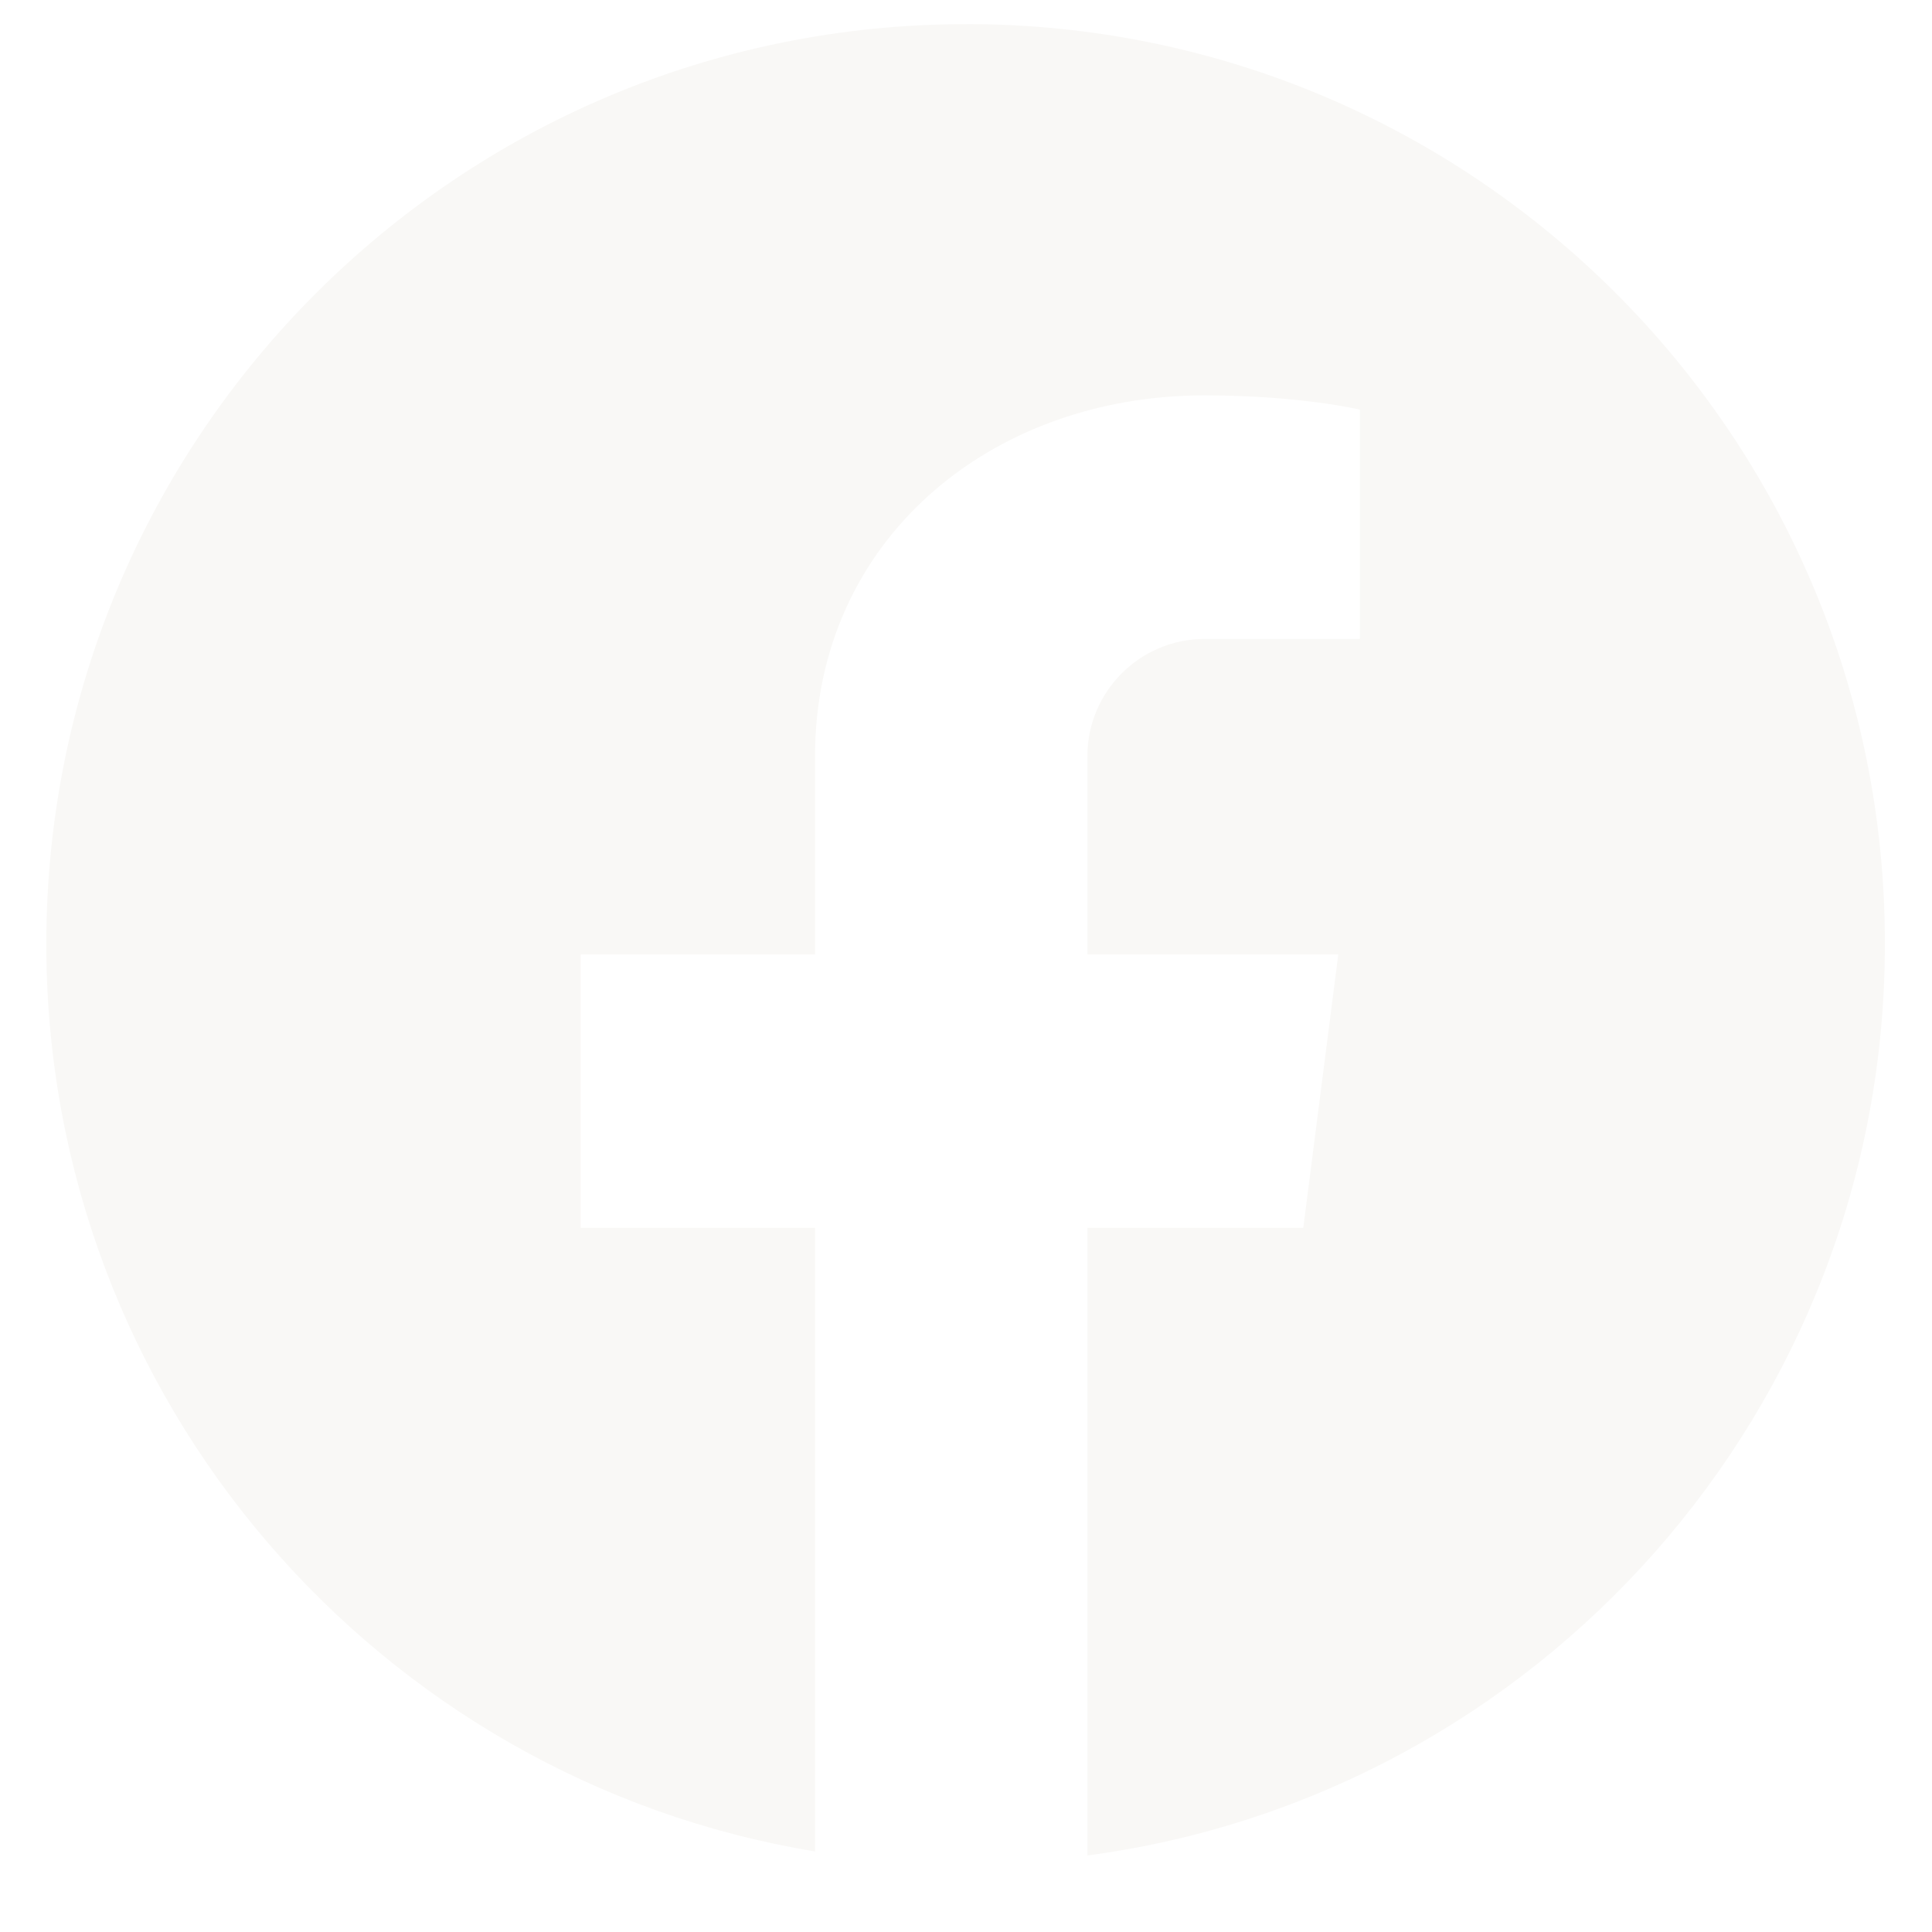
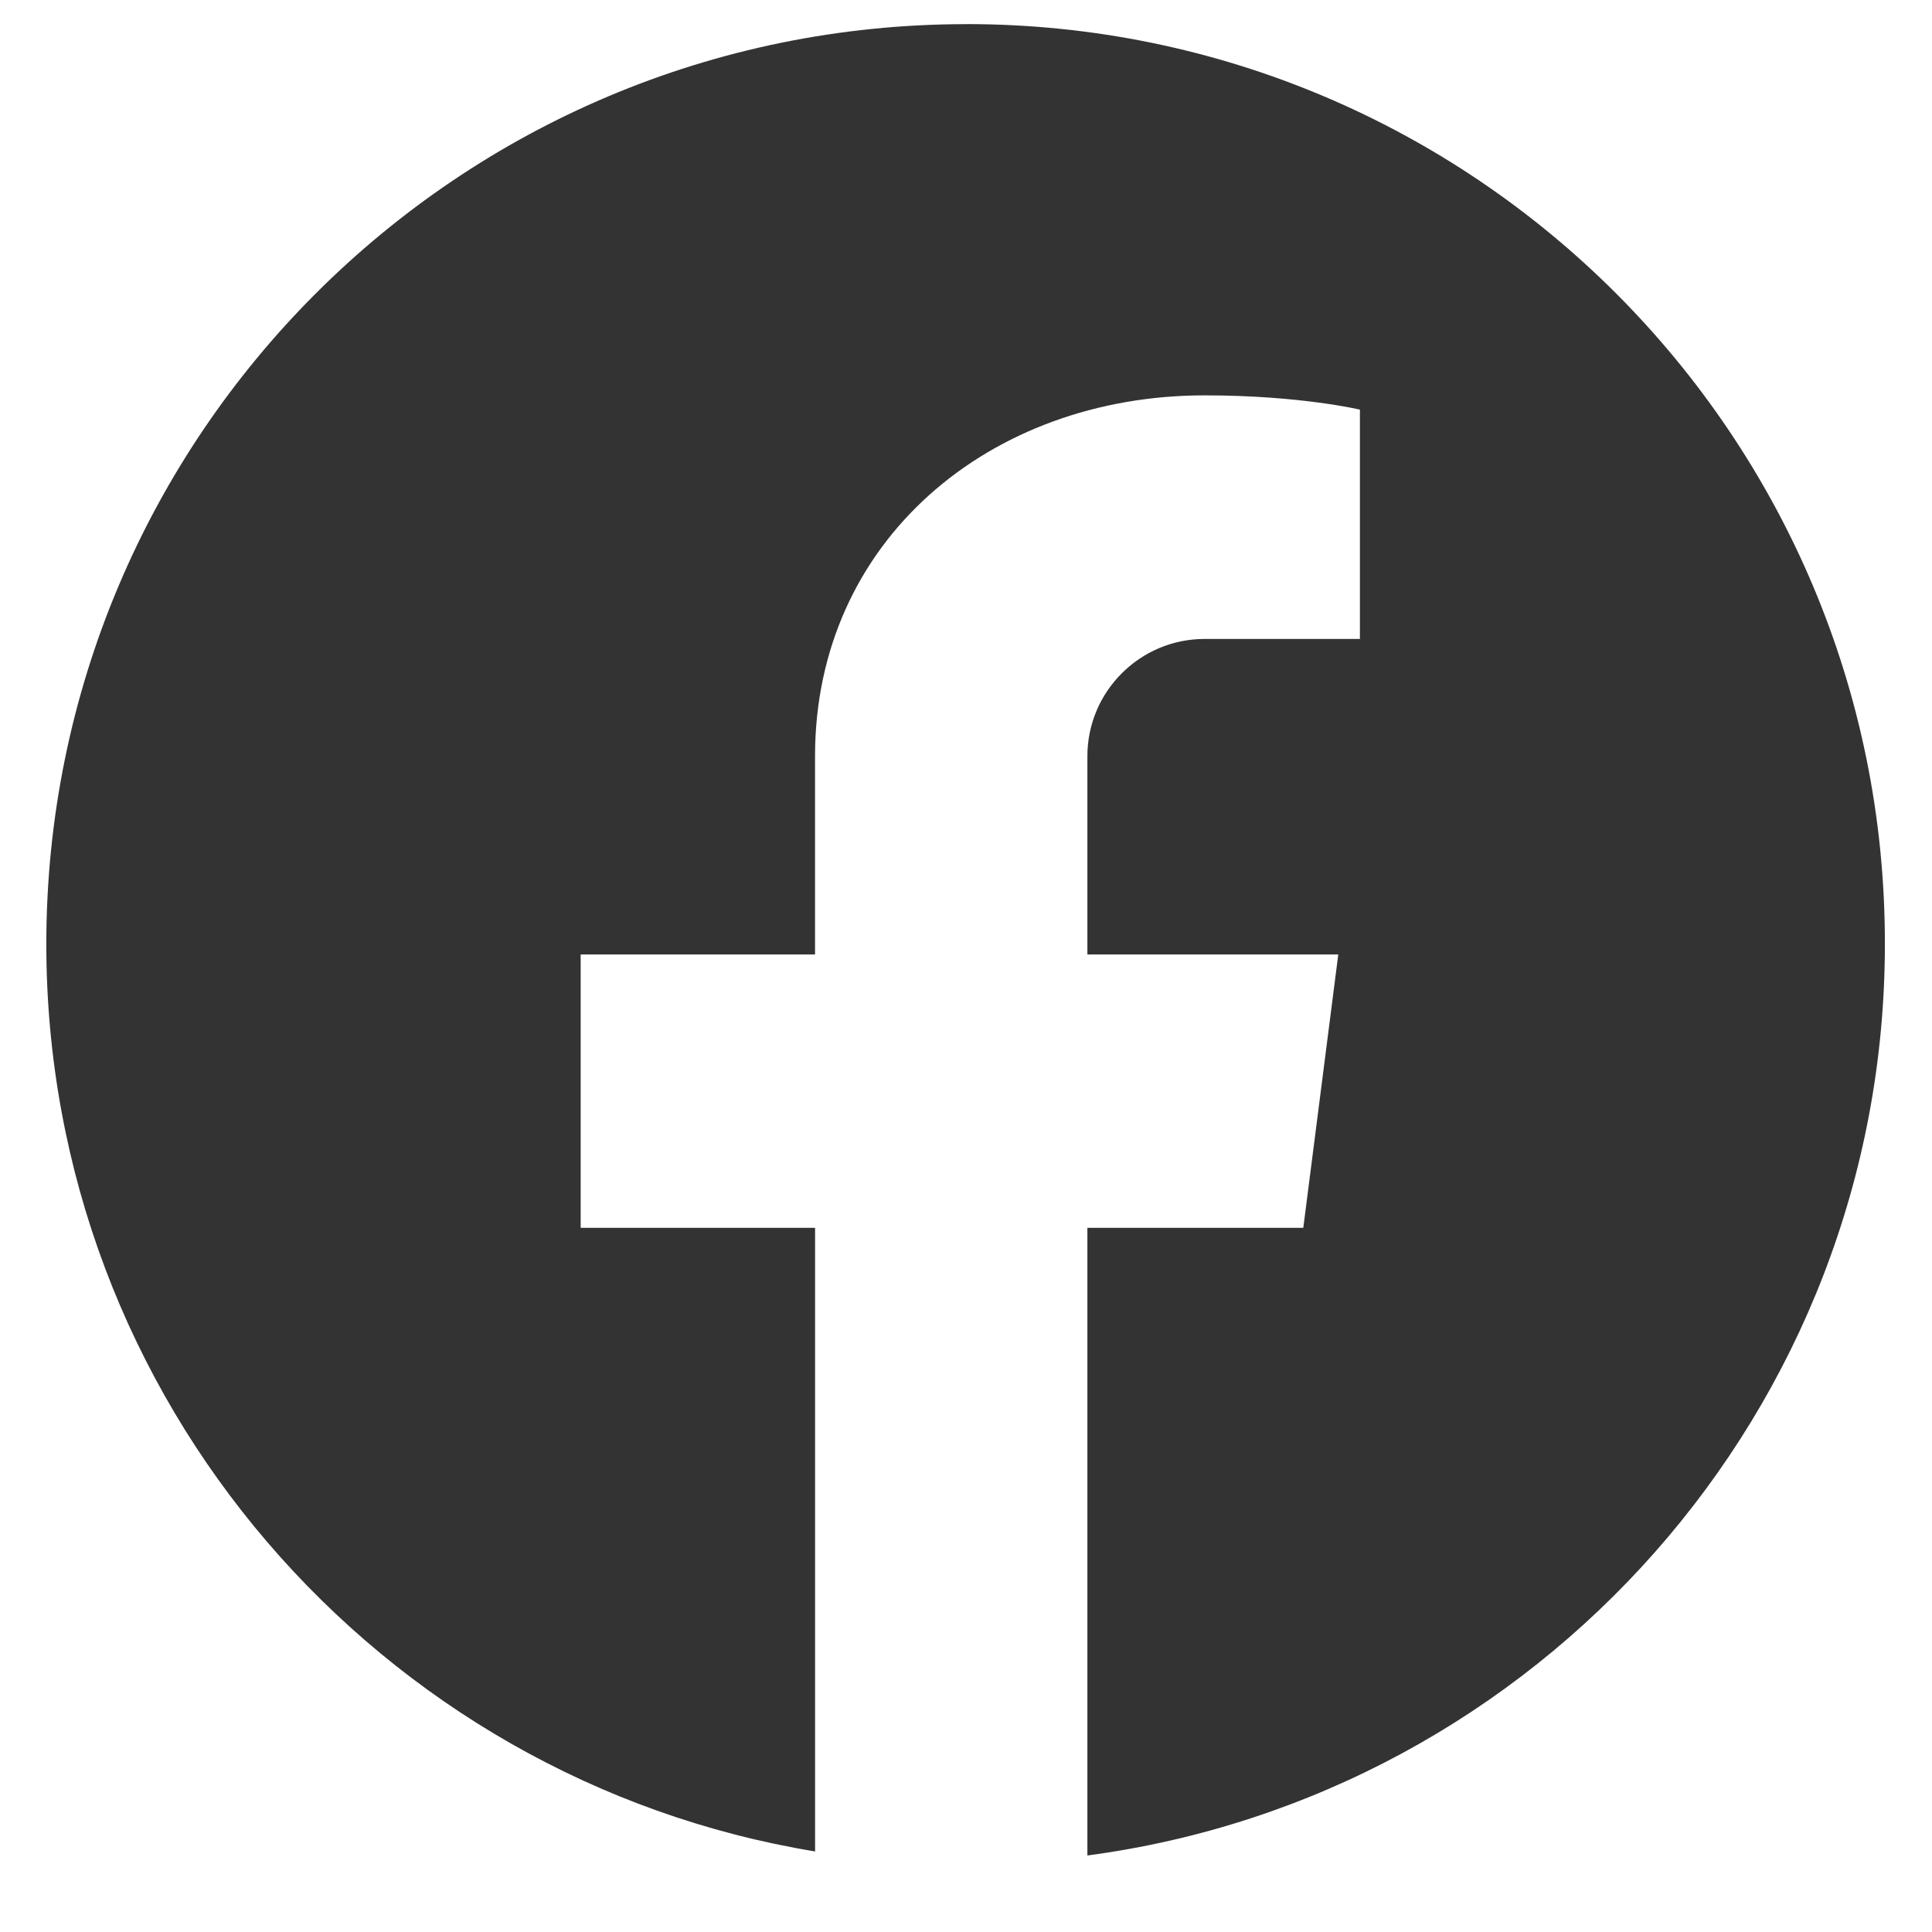
<svg xmlns="http://www.w3.org/2000/svg" width="48" height="48" viewBox="0 0 36 36">
  <defs>
    <clipPath id="a">
      <path d="M.488 0h35.024v35.027H.488Zm0 0" />
    </clipPath>
    <clipPath id="b">
      <path d="M.863.438H35.16v34.296H.863Zm0 0" />
    </clipPath>
  </defs>
  <g fill="transparent" clipPath="url(#a)">
    <path d="M.488 0h35.024v35.027H.488Zm0 0" />
    <path d="M.488 0h35.024v35.027H.488Zm0 0" />
  </g>
  <g clipPath="url(#b)">
-     <path fill="#f9f8f6" d="M18.008.45C8.535.45.863 8.12.863 17.593c0 8.504 6.203 15.57 14.325 16.906V22.879H10.82v-5.094h4.367V14.09c0-4.008 3.25-6.723 7.258-6.723 1.782 0 2.895.266 2.895.266v4.273h-2.895c-1.203 0-2.183.98-2.183 2.184v3.695h4.675l-.652 5.094h-4.023v11.695c8.386-1.113 14.86-8.297 14.86-16.98C35.136 8.12 27.46.449 18.007.449Zm0 0" />
+     <path fill="#333" d="M18.008.45C8.535.45.863 8.12.863 17.593c0 8.504 6.203 15.57 14.325 16.906V22.879H10.82v-5.094h4.367V14.09c0-4.008 3.25-6.723 7.258-6.723 1.782 0 2.895.266 2.895.266v4.273h-2.895c-1.203 0-2.183.98-2.183 2.184v3.695h4.675l-.652 5.094h-4.023v11.695c8.386-1.113 14.86-8.297 14.86-16.98C35.136 8.12 27.46.449 18.007.449Zm0 0" />
  </g>
</svg>
